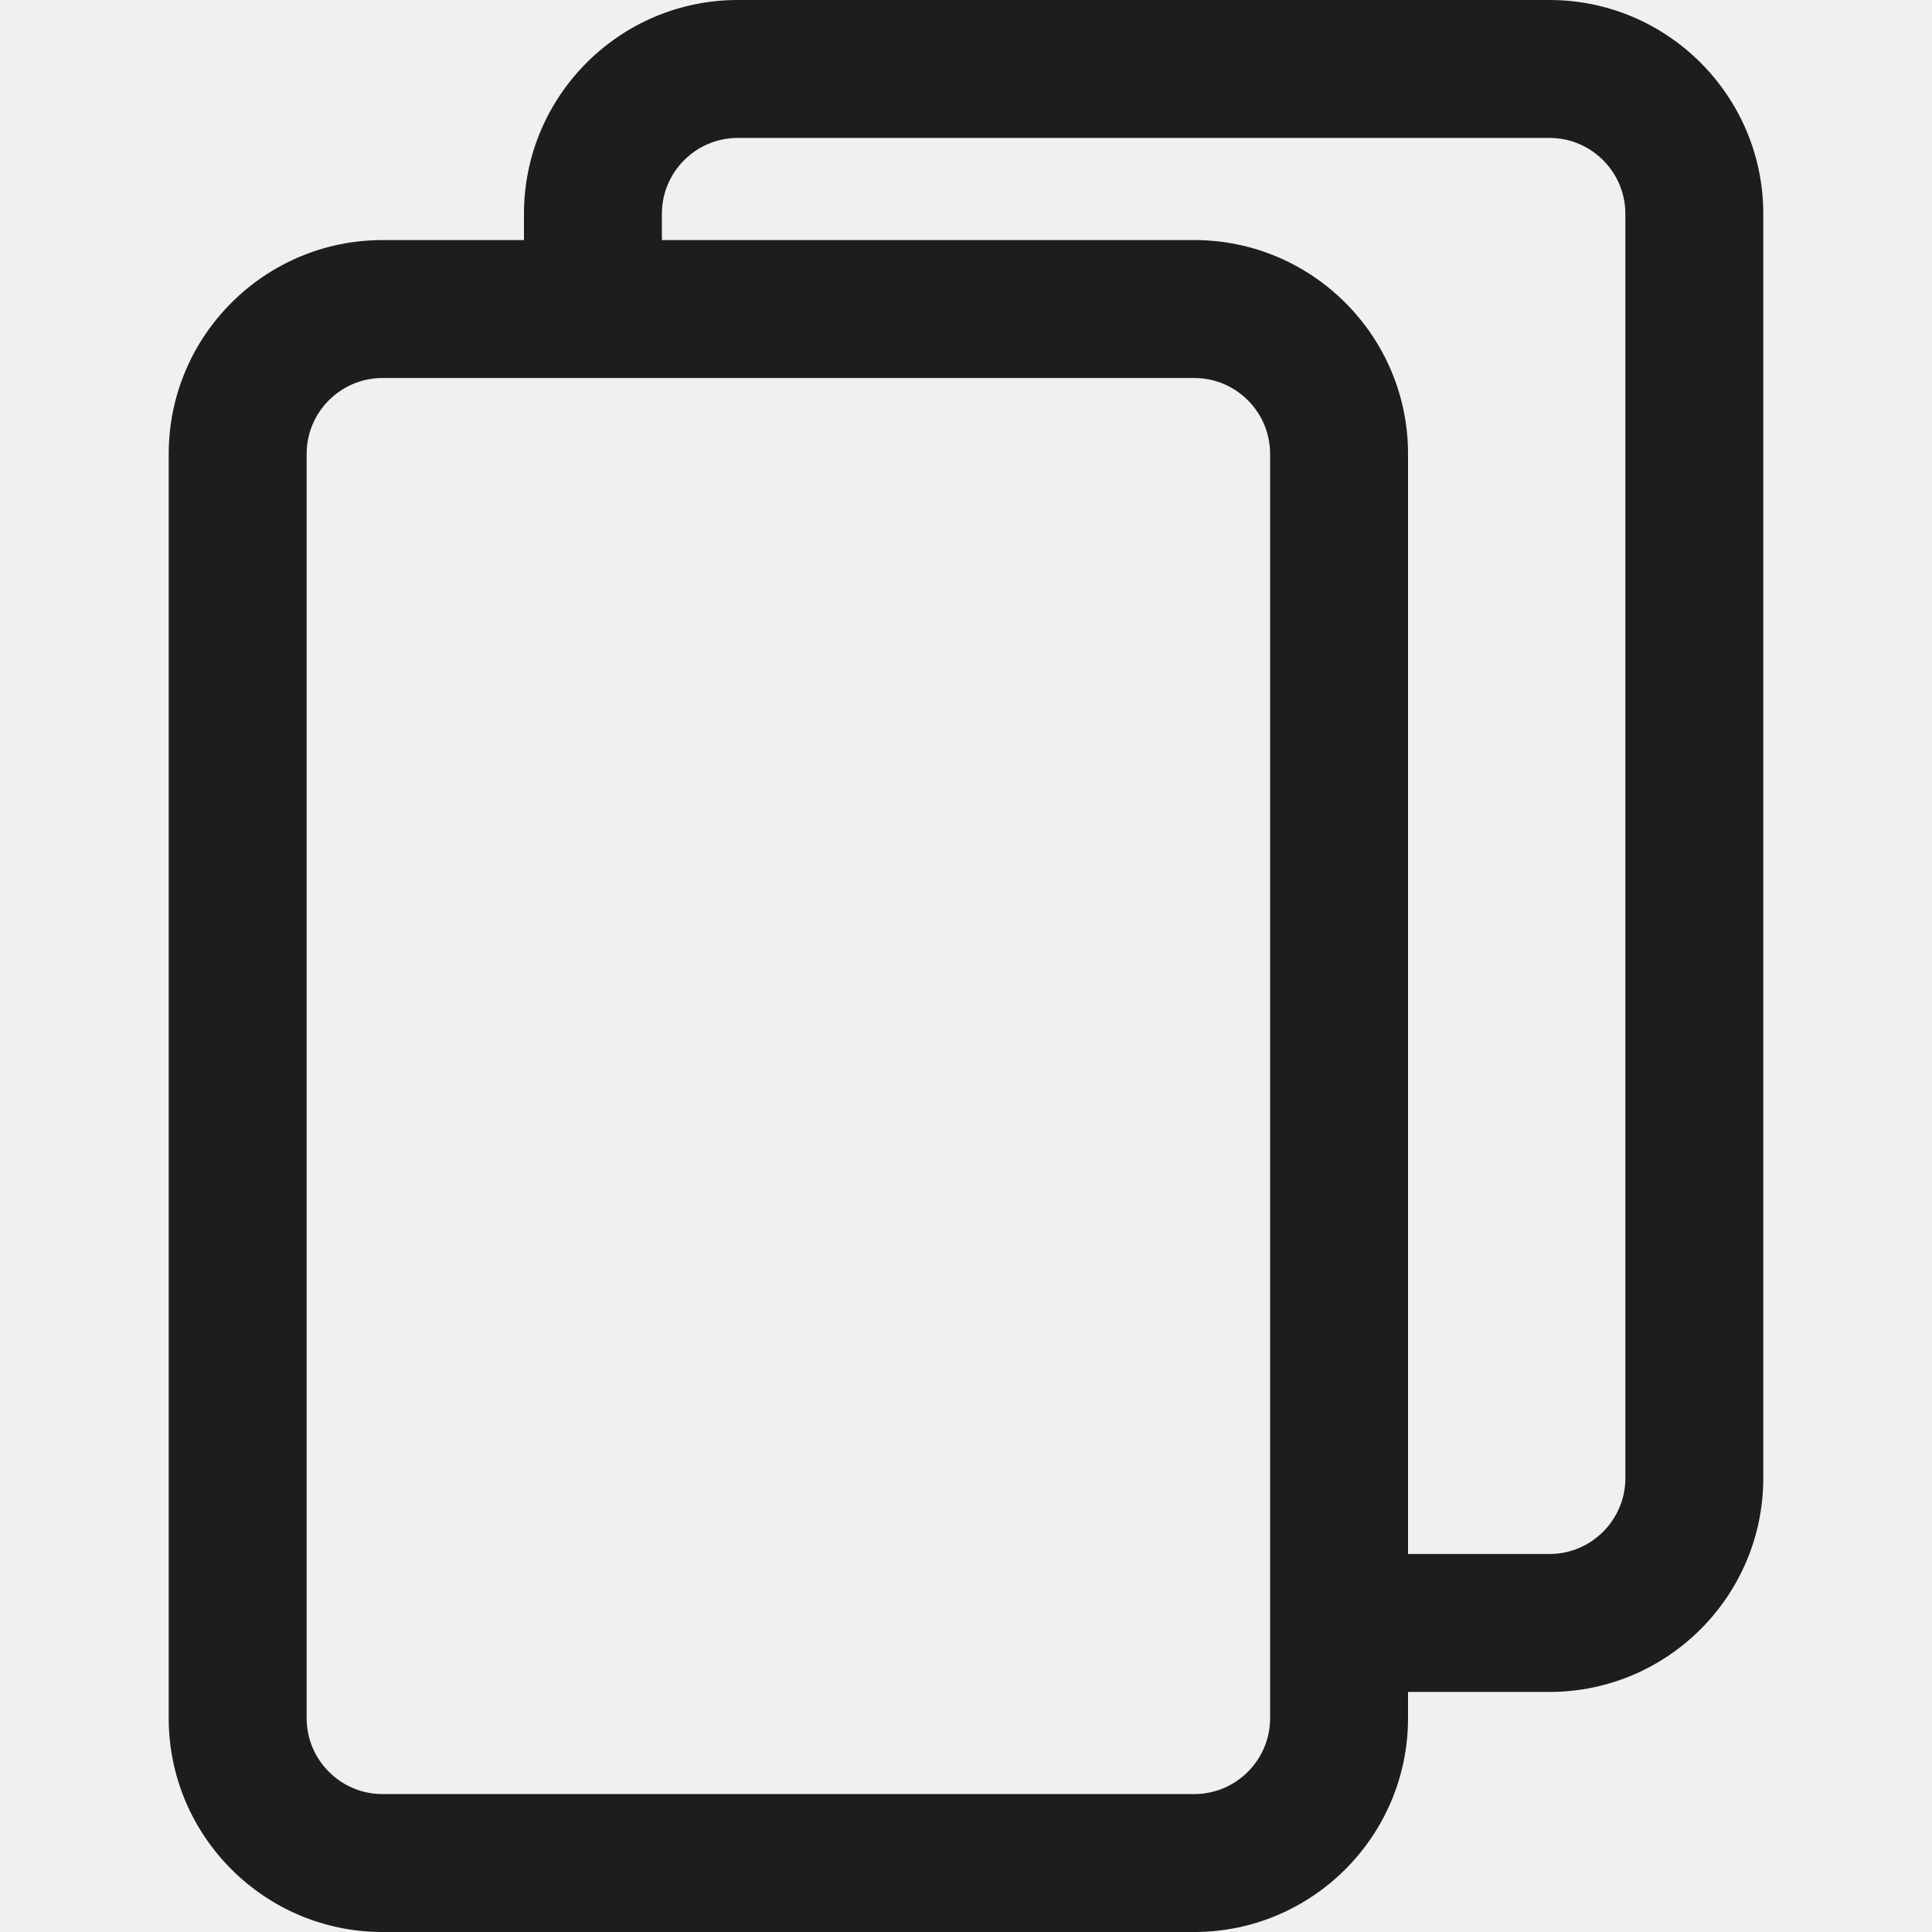
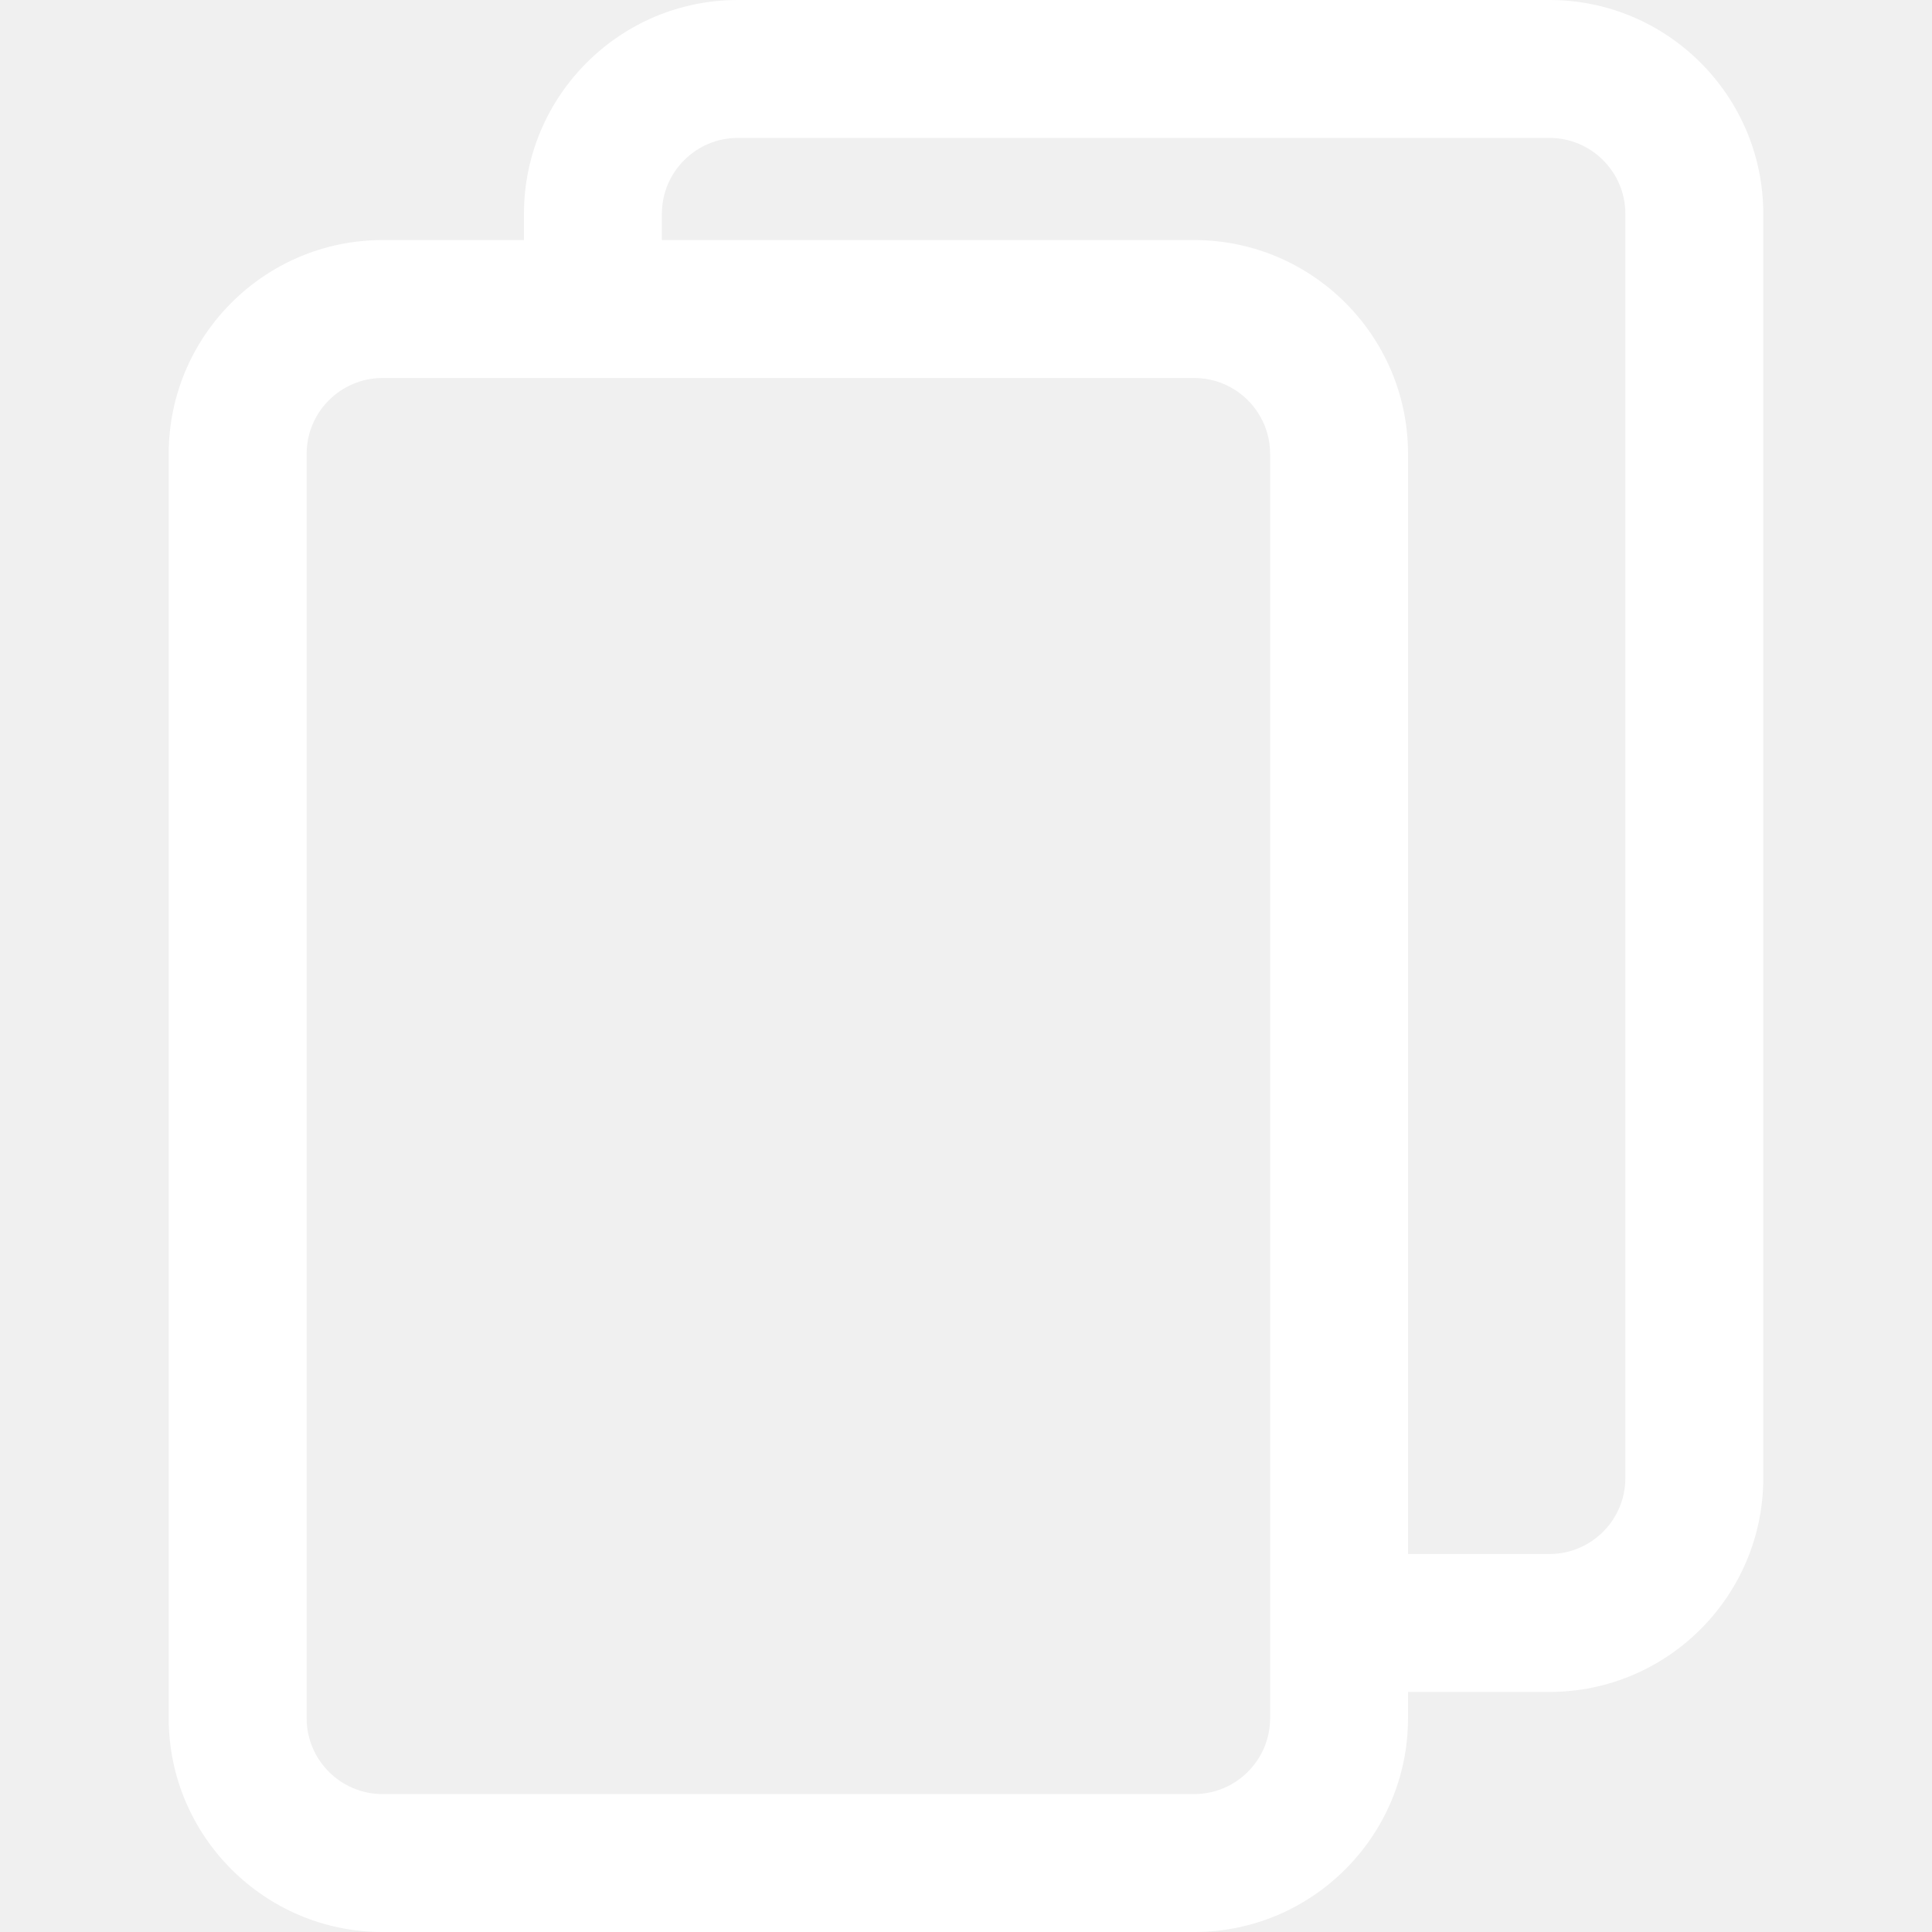
<svg xmlns="http://www.w3.org/2000/svg" version="1.1" id="Capa_1" x="0px" y="0px" viewBox="0 0 210.107 210.107" style="enable-background:new 0 0 210.107 210.107;" xml:space="preserve">
  <g>
-     <path style="fill:#1D1D1B;" d="M168.506,0H80.235C67.413,0,56.981,10.432,56.981,23.254v2.854h-15.38    c-12.822,0-23.254,10.432-23.254,23.254v137.492c0,12.822,10.432,23.254,23.254,23.254h88.271    c12.822,0,23.253-10.432,23.253-23.254V184h15.38c12.822,0,23.254-10.432,23.254-23.254V23.254C191.76,10.432,181.328,0,168.506,0z    M138.126,186.854c0,4.551-3.703,8.254-8.253,8.254H41.601c-4.551,0-8.254-3.703-8.254-8.254V49.361    c0-4.551,3.703-8.254,8.254-8.254h88.271c4.551,0,8.253,3.703,8.253,8.254V186.854z M176.76,160.746    c0,4.551-3.703,8.254-8.254,8.254h-15.38V49.361c0-12.822-10.432-23.254-23.253-23.254H71.981v-2.854    c0-4.551,3.703-8.254,8.254-8.254h88.271c4.551,0,8.254,3.703,8.254,8.254V160.746z" />
+     <path style="fill: #ffffff;" d="M168.506,0H80.235C67.413,0,56.981,10.432,56.981,23.254v2.854h-15.38    c-12.822,0-23.254,10.432-23.254,23.254v137.492c0,12.822,10.432,23.254,23.254,23.254h88.271    c12.822,0,23.253-10.432,23.253-23.254V184h15.38c12.822,0,23.254-10.432,23.254-23.254V23.254C191.76,10.432,181.328,0,168.506,0z    M138.126,186.854c0,4.551-3.703,8.254-8.253,8.254H41.601c-4.551,0-8.254-3.703-8.254-8.254V49.361    c0-4.551,3.703-8.254,8.254-8.254h88.271c4.551,0,8.253,3.703,8.253,8.254V186.854z M176.76,160.746    c0,4.551-3.703,8.254-8.254,8.254h-15.38V49.361c0-12.822-10.432-23.254-23.253-23.254H71.981v-2.854    c0-4.551,3.703-8.254,8.254-8.254h88.271c4.551,0,8.254,3.703,8.254,8.254V160.746z" />
  </g>
</svg>
